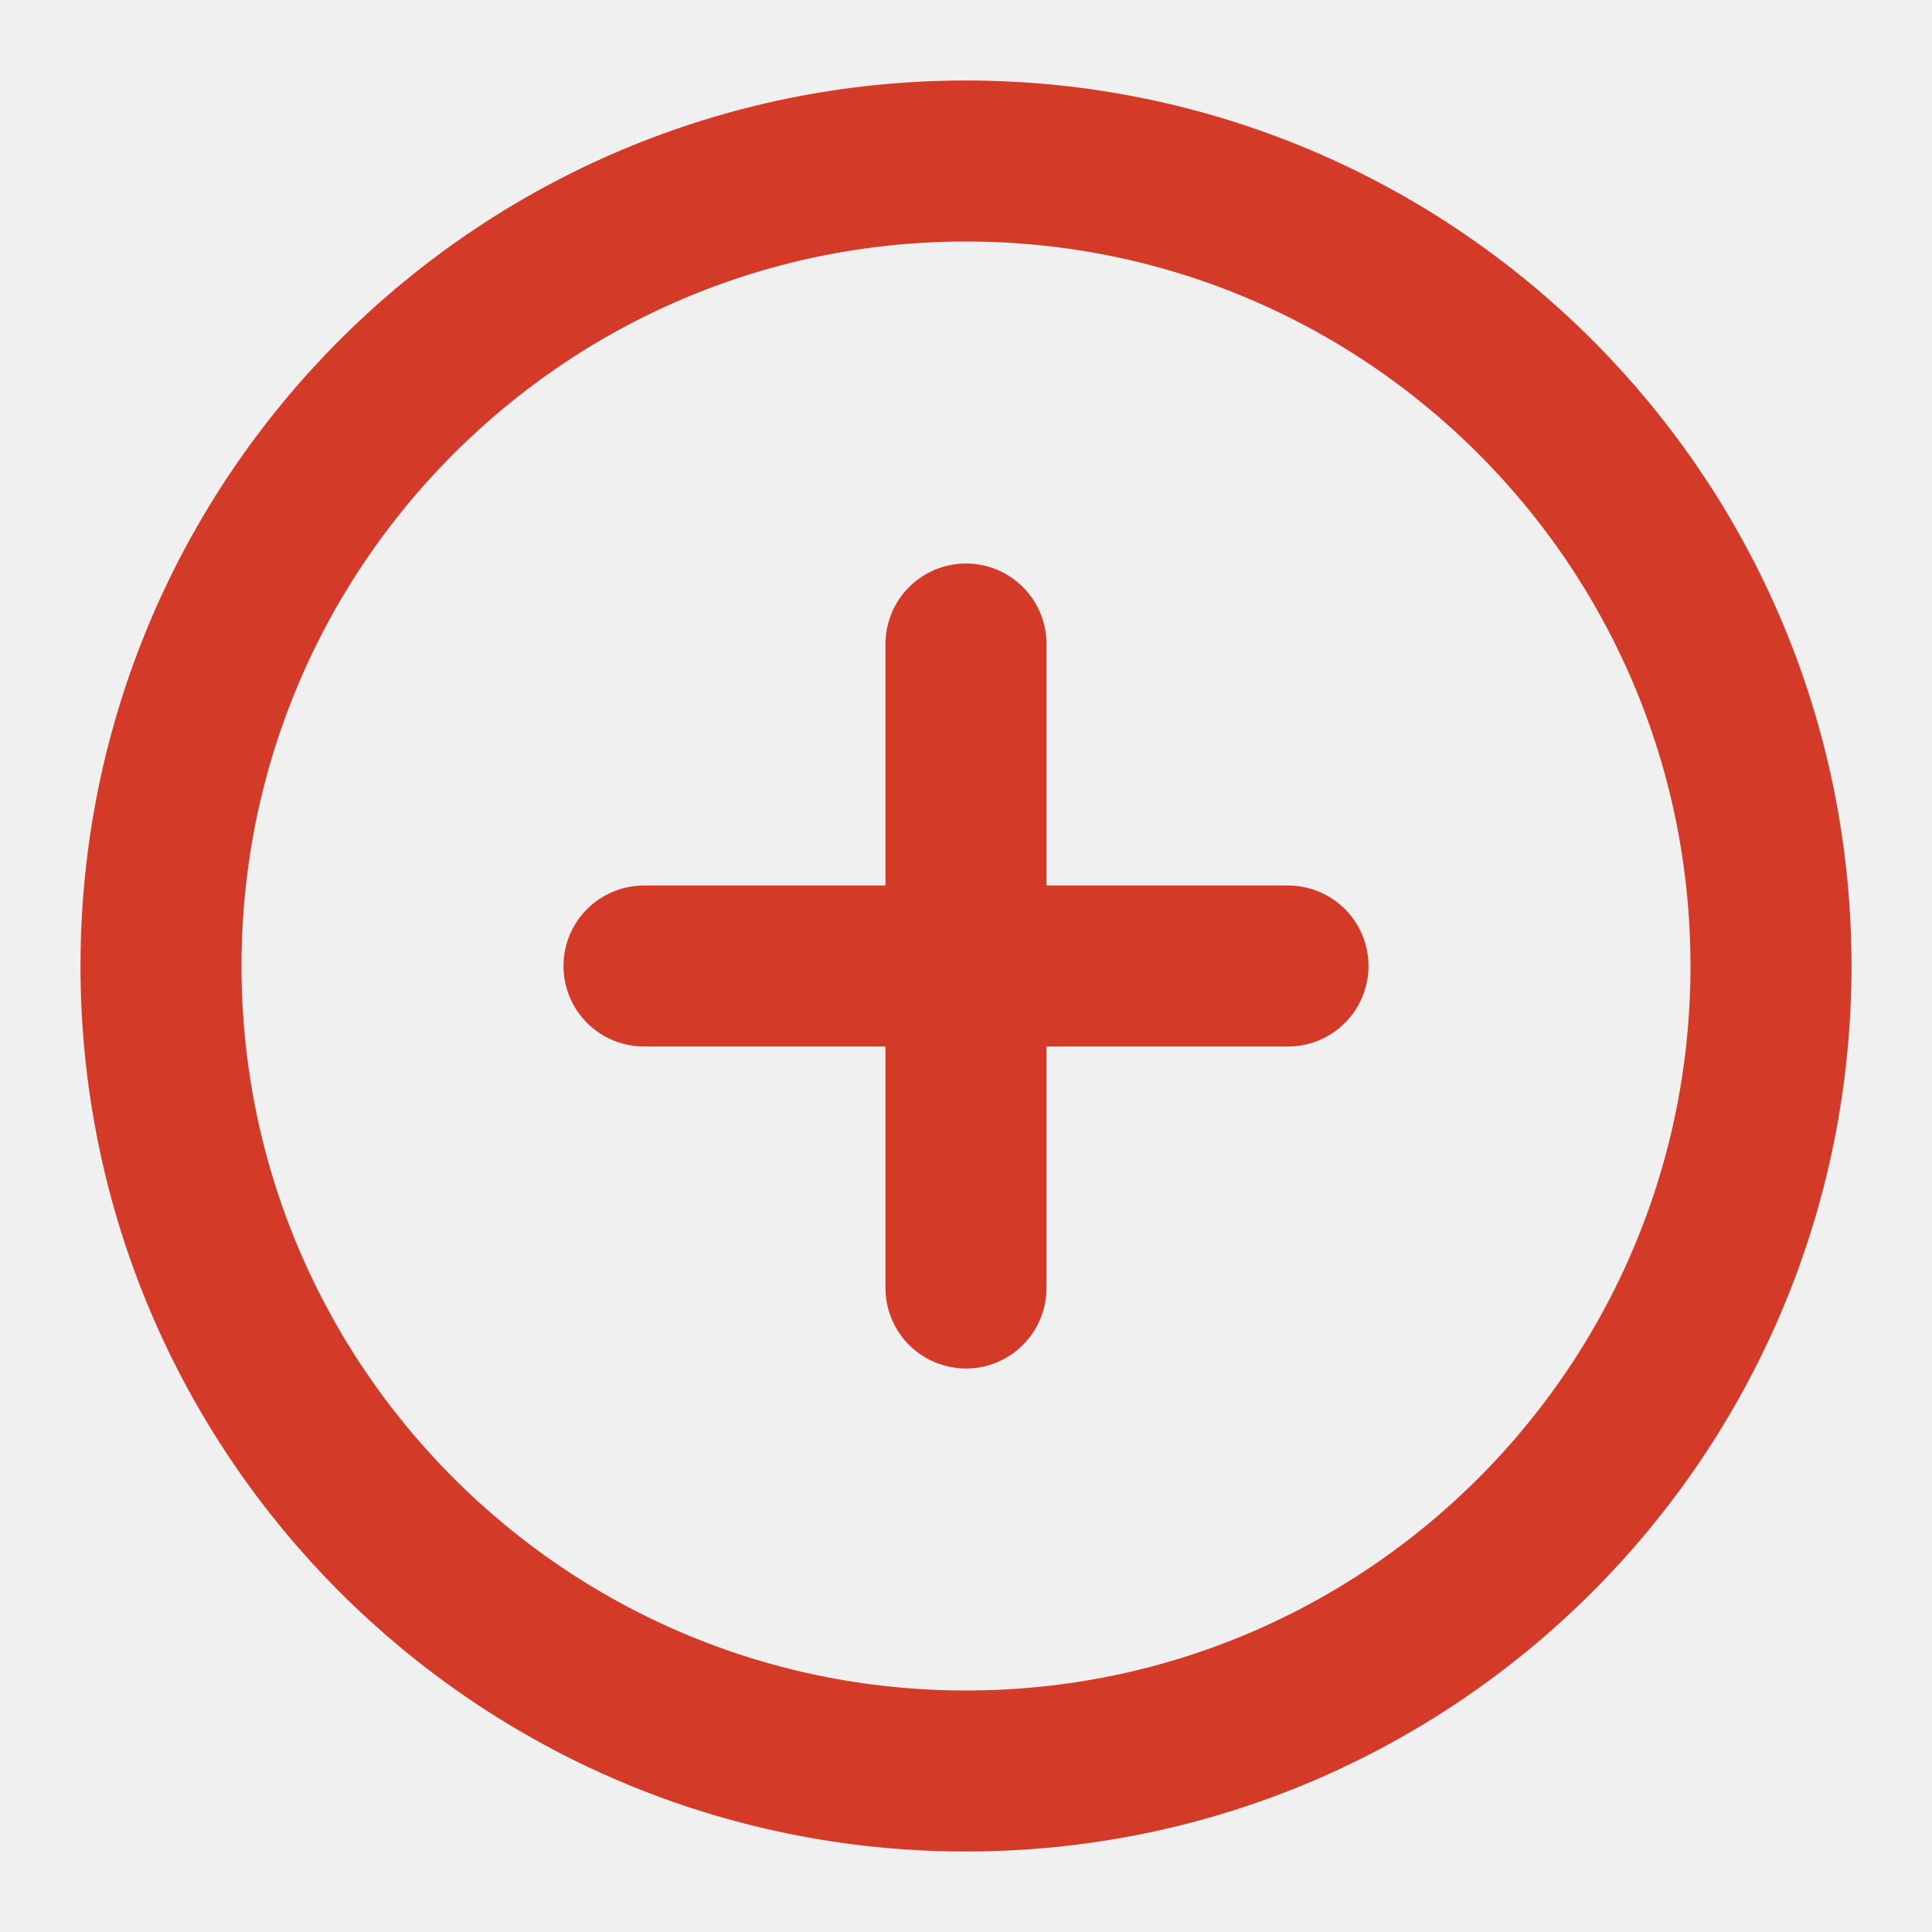
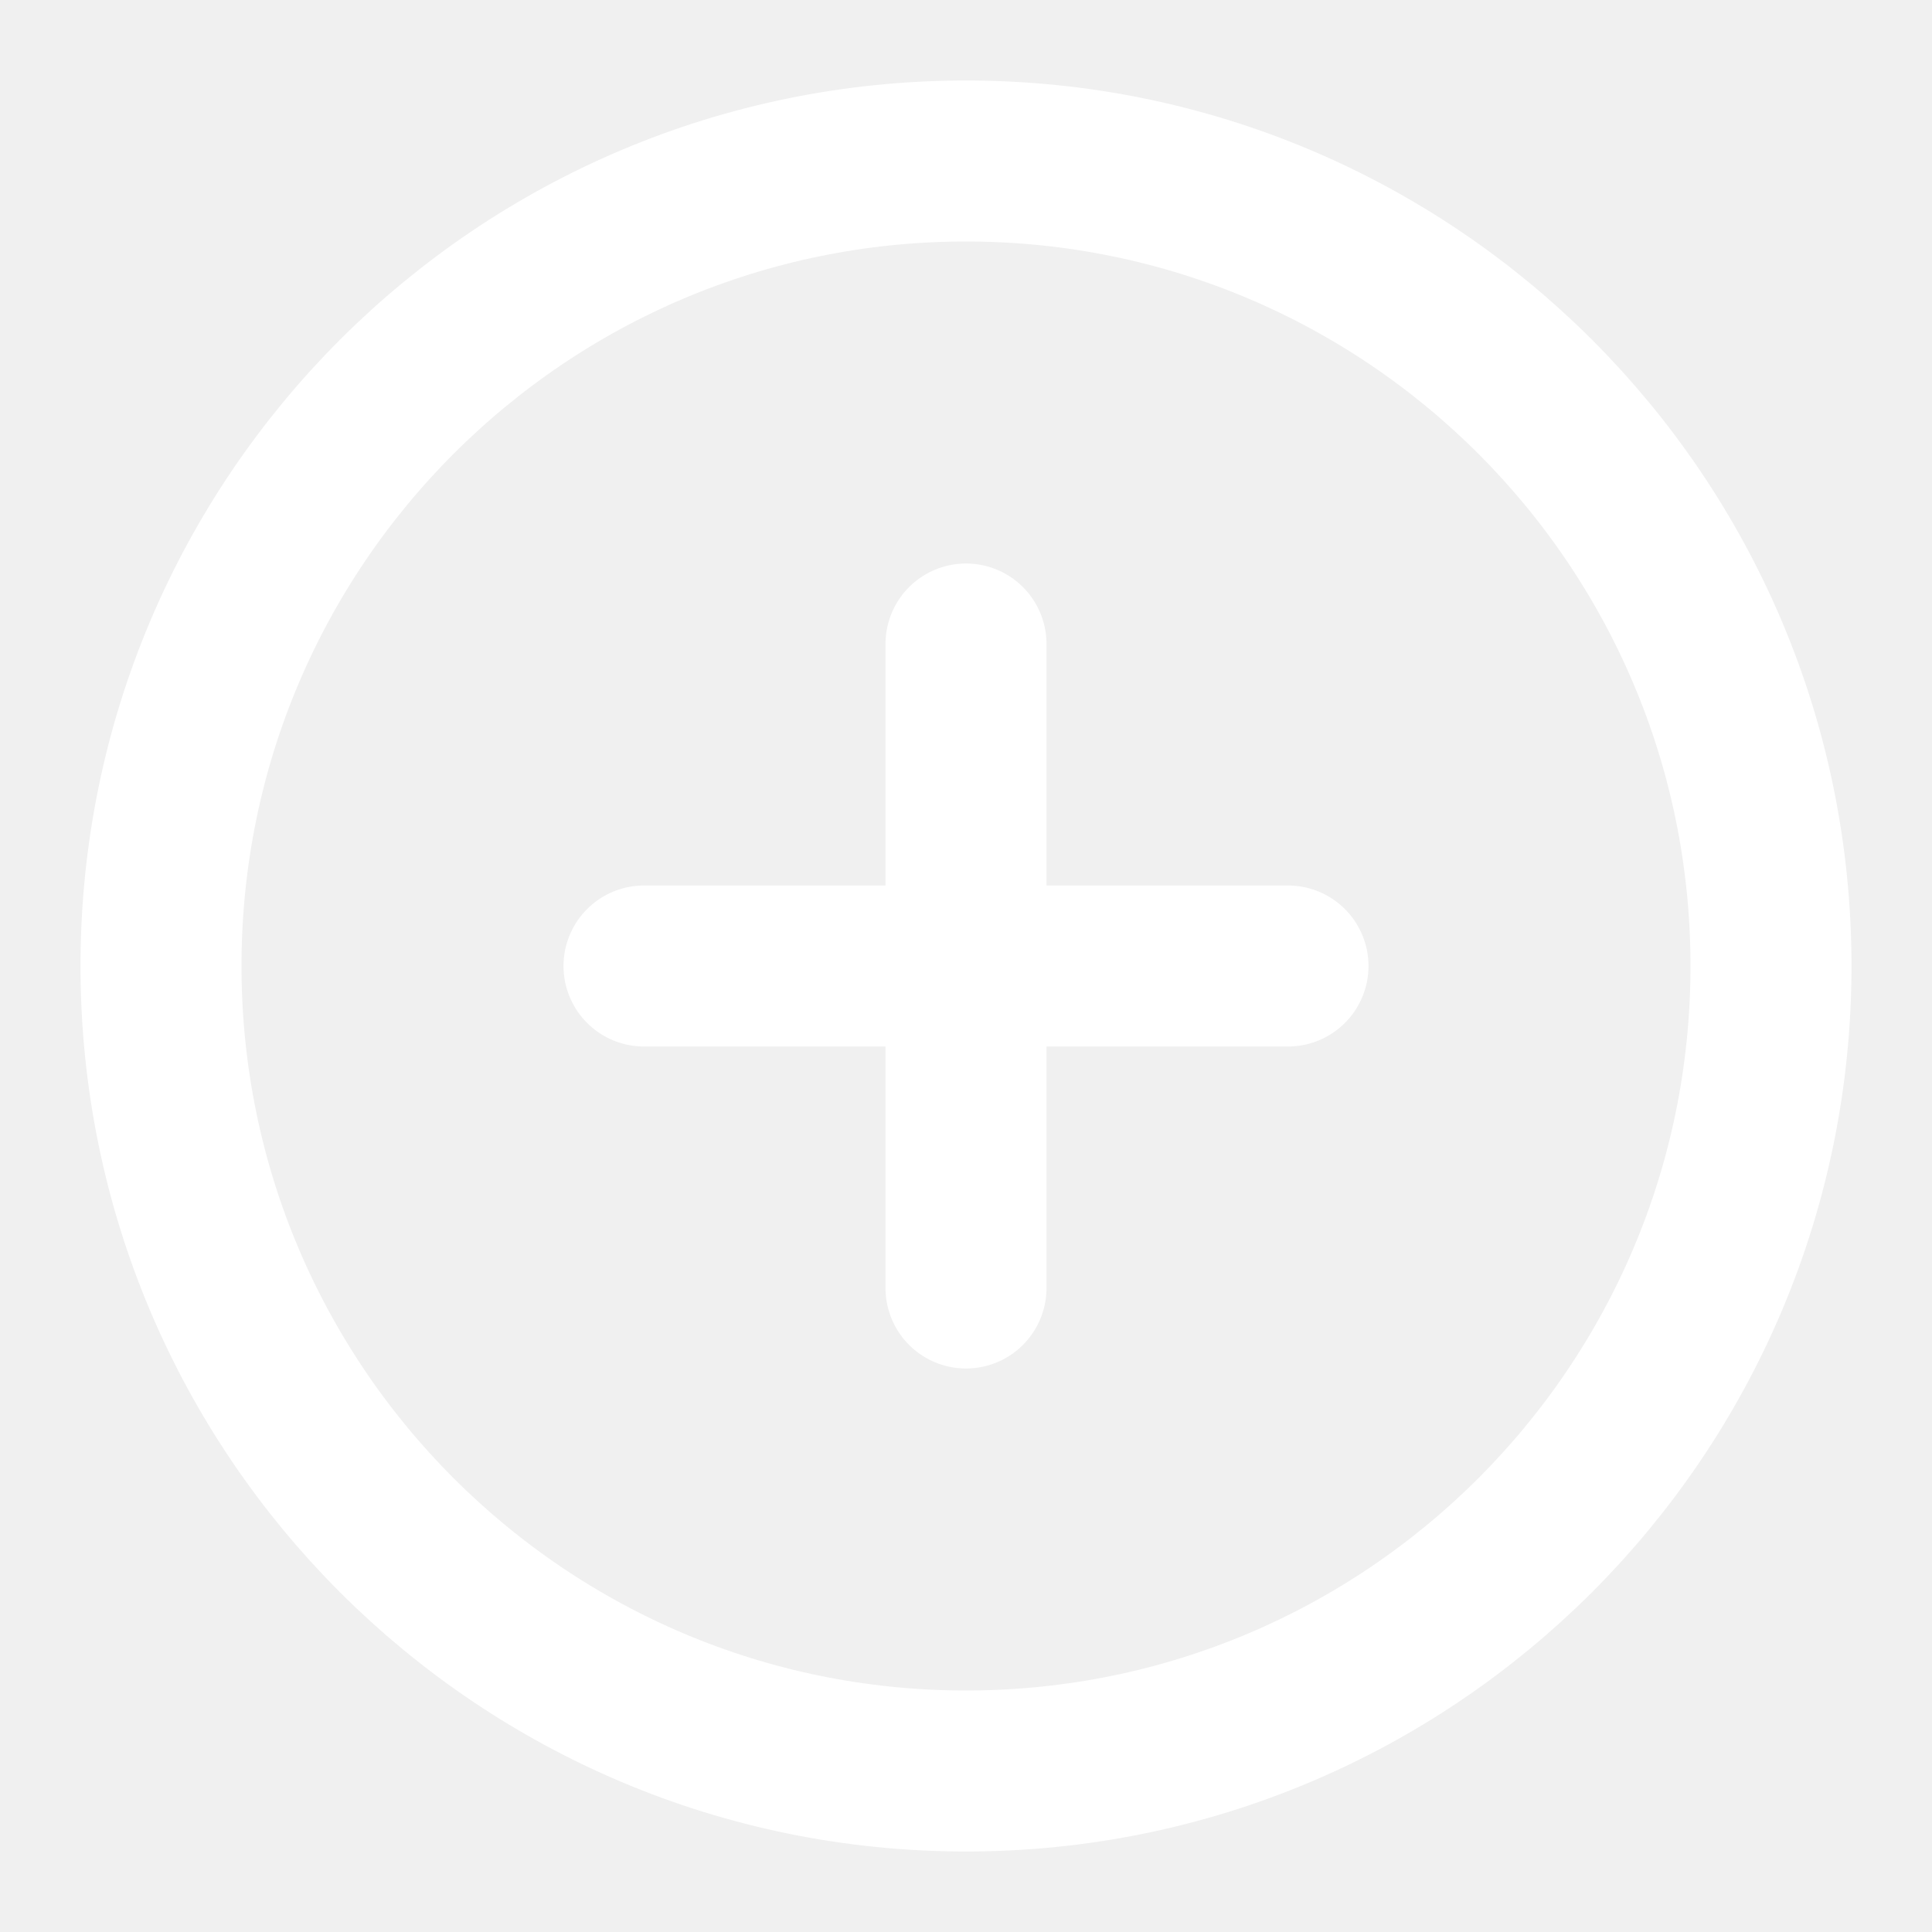
- <svg xmlns="http://www.w3.org/2000/svg" width="24" height="24" viewBox="0 0 24 24" fill="none" stroke="#d33a27" stroke-width="2" stroke-linecap="round" stroke-linejoin="round" class="feather feather-plus-circle">
+ <svg xmlns="http://www.w3.org/2000/svg" width="24" height="24" viewBox="0 0 24 24" fill="none" stroke="#ffffff" stroke-width="2" stroke-linecap="round" stroke-linejoin="round" class="feather feather-plus-circle">
  <circle cx="12" cy="12" r="10" />
  <line x1="12" y1="8" x2="12" y2="16" />
  <line x1="8" y1="12" x2="16" y2="12" />
</svg>
